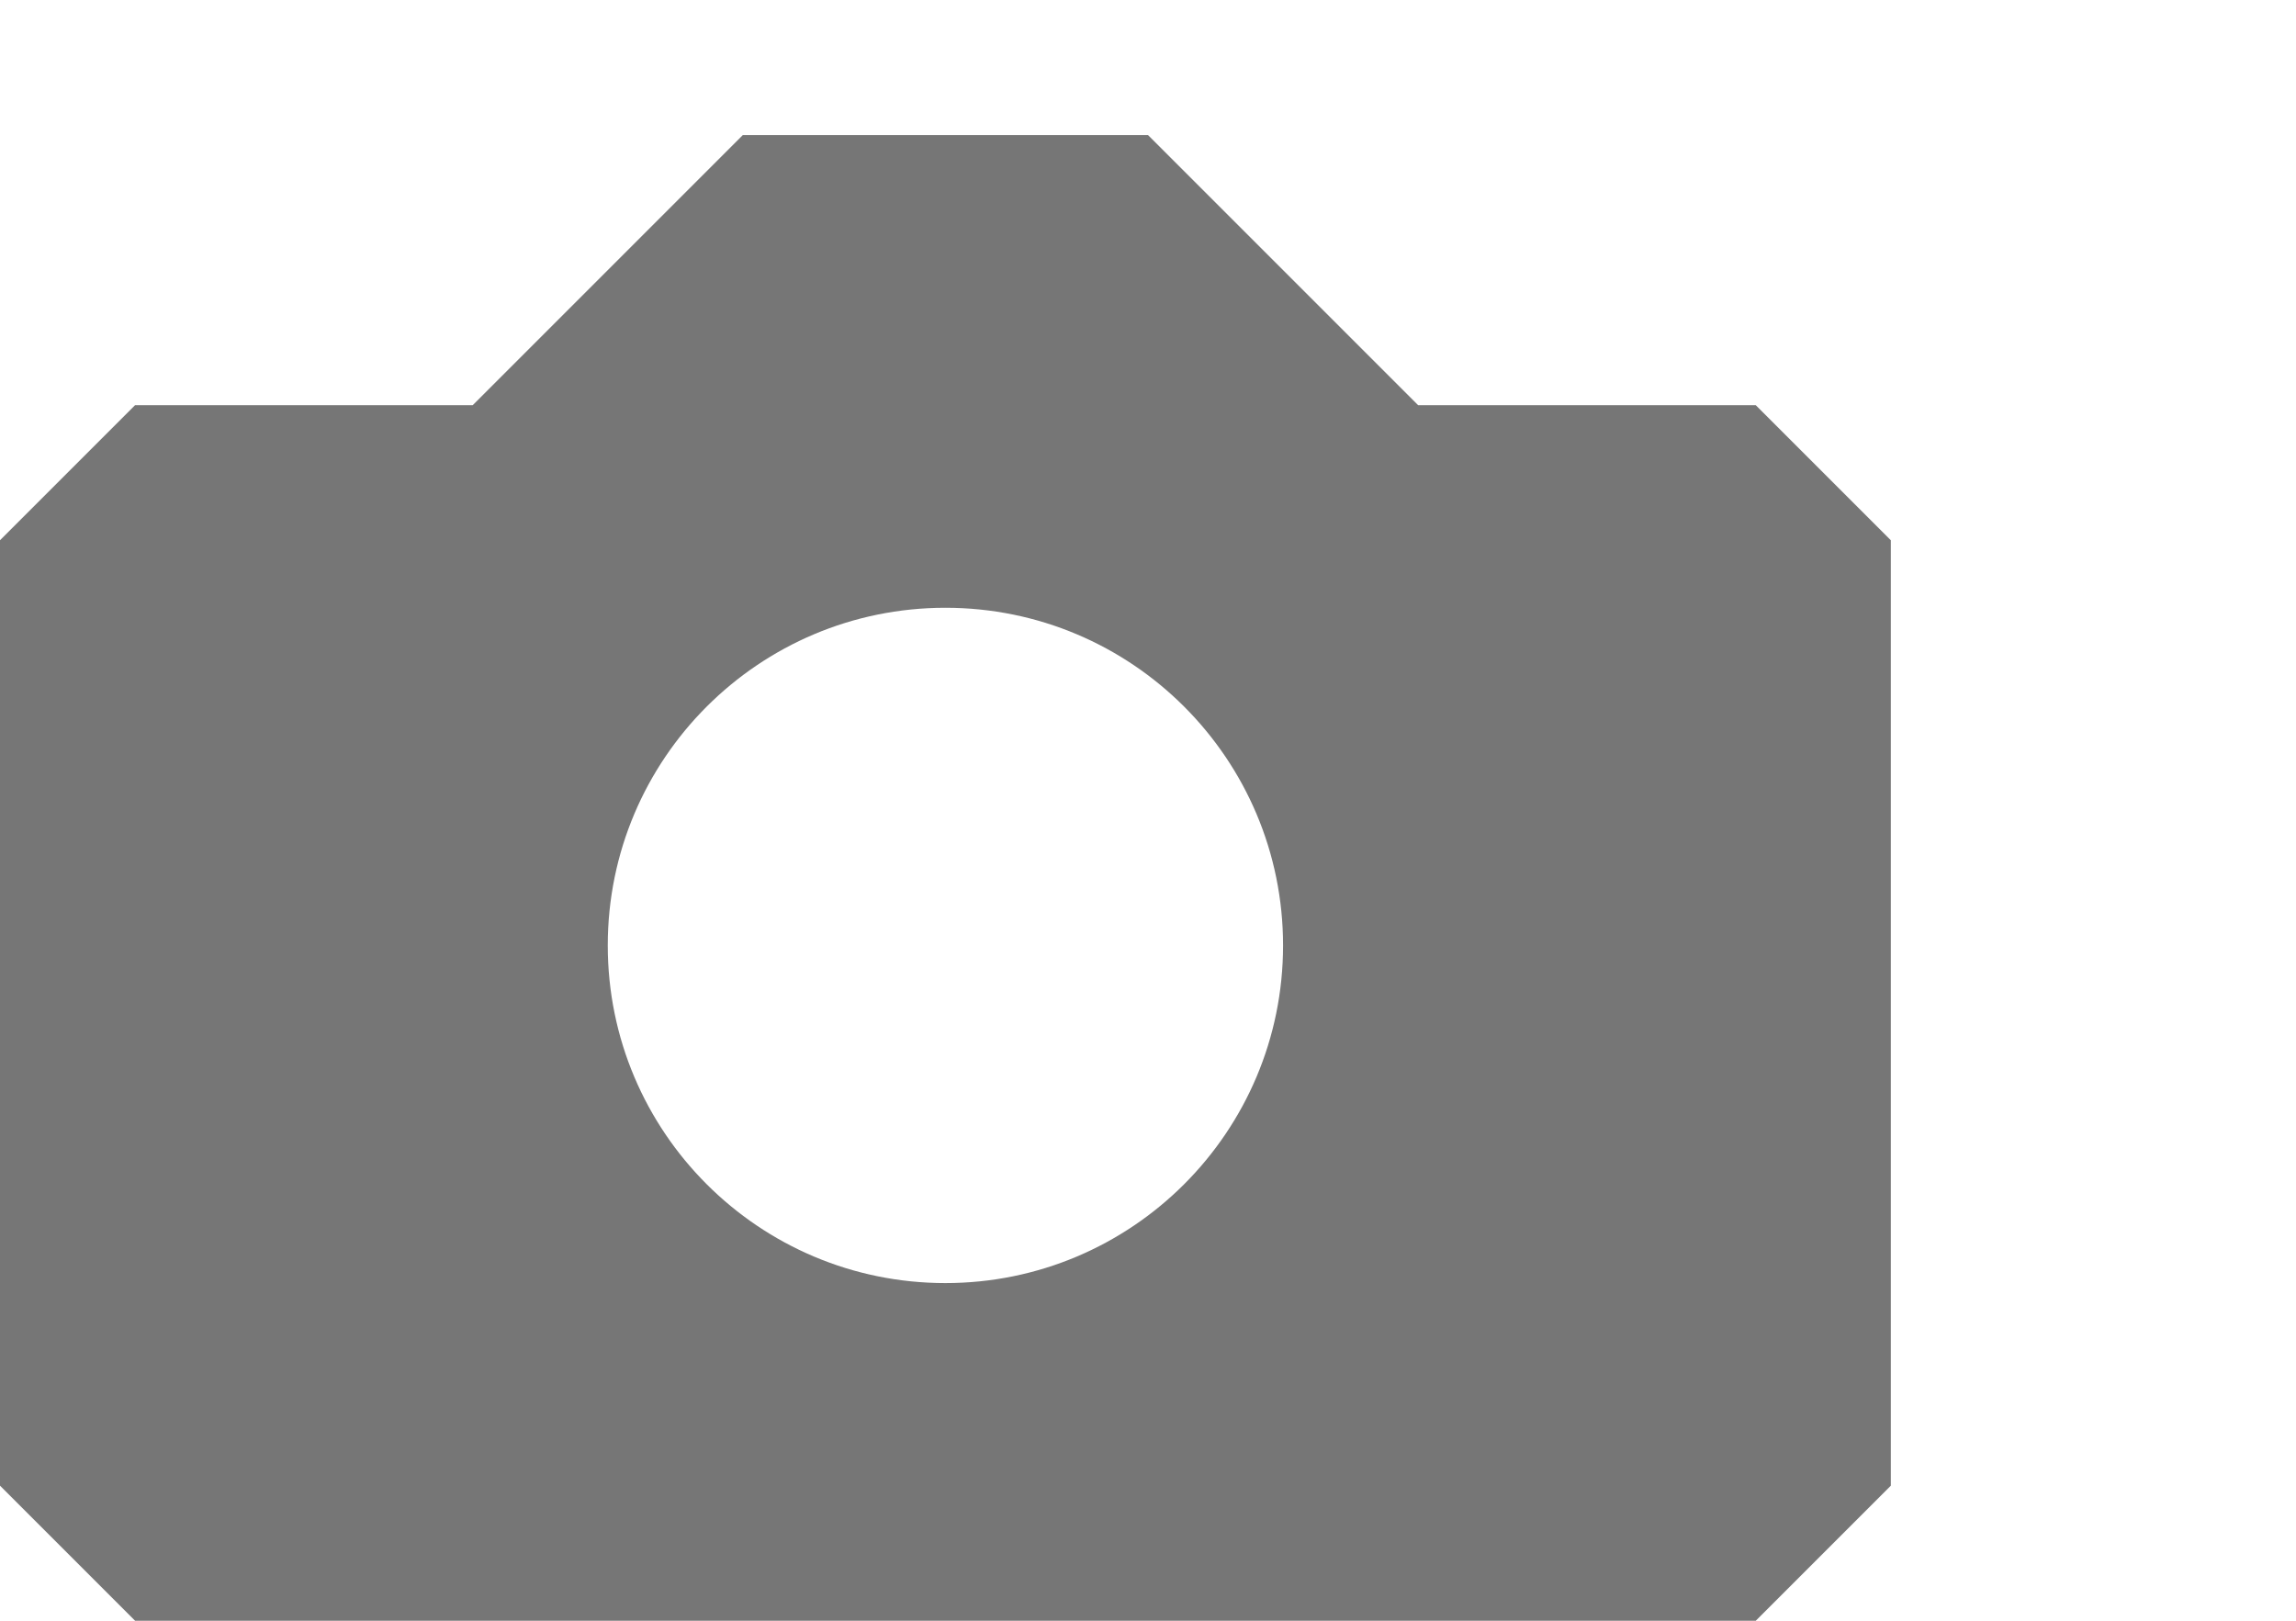
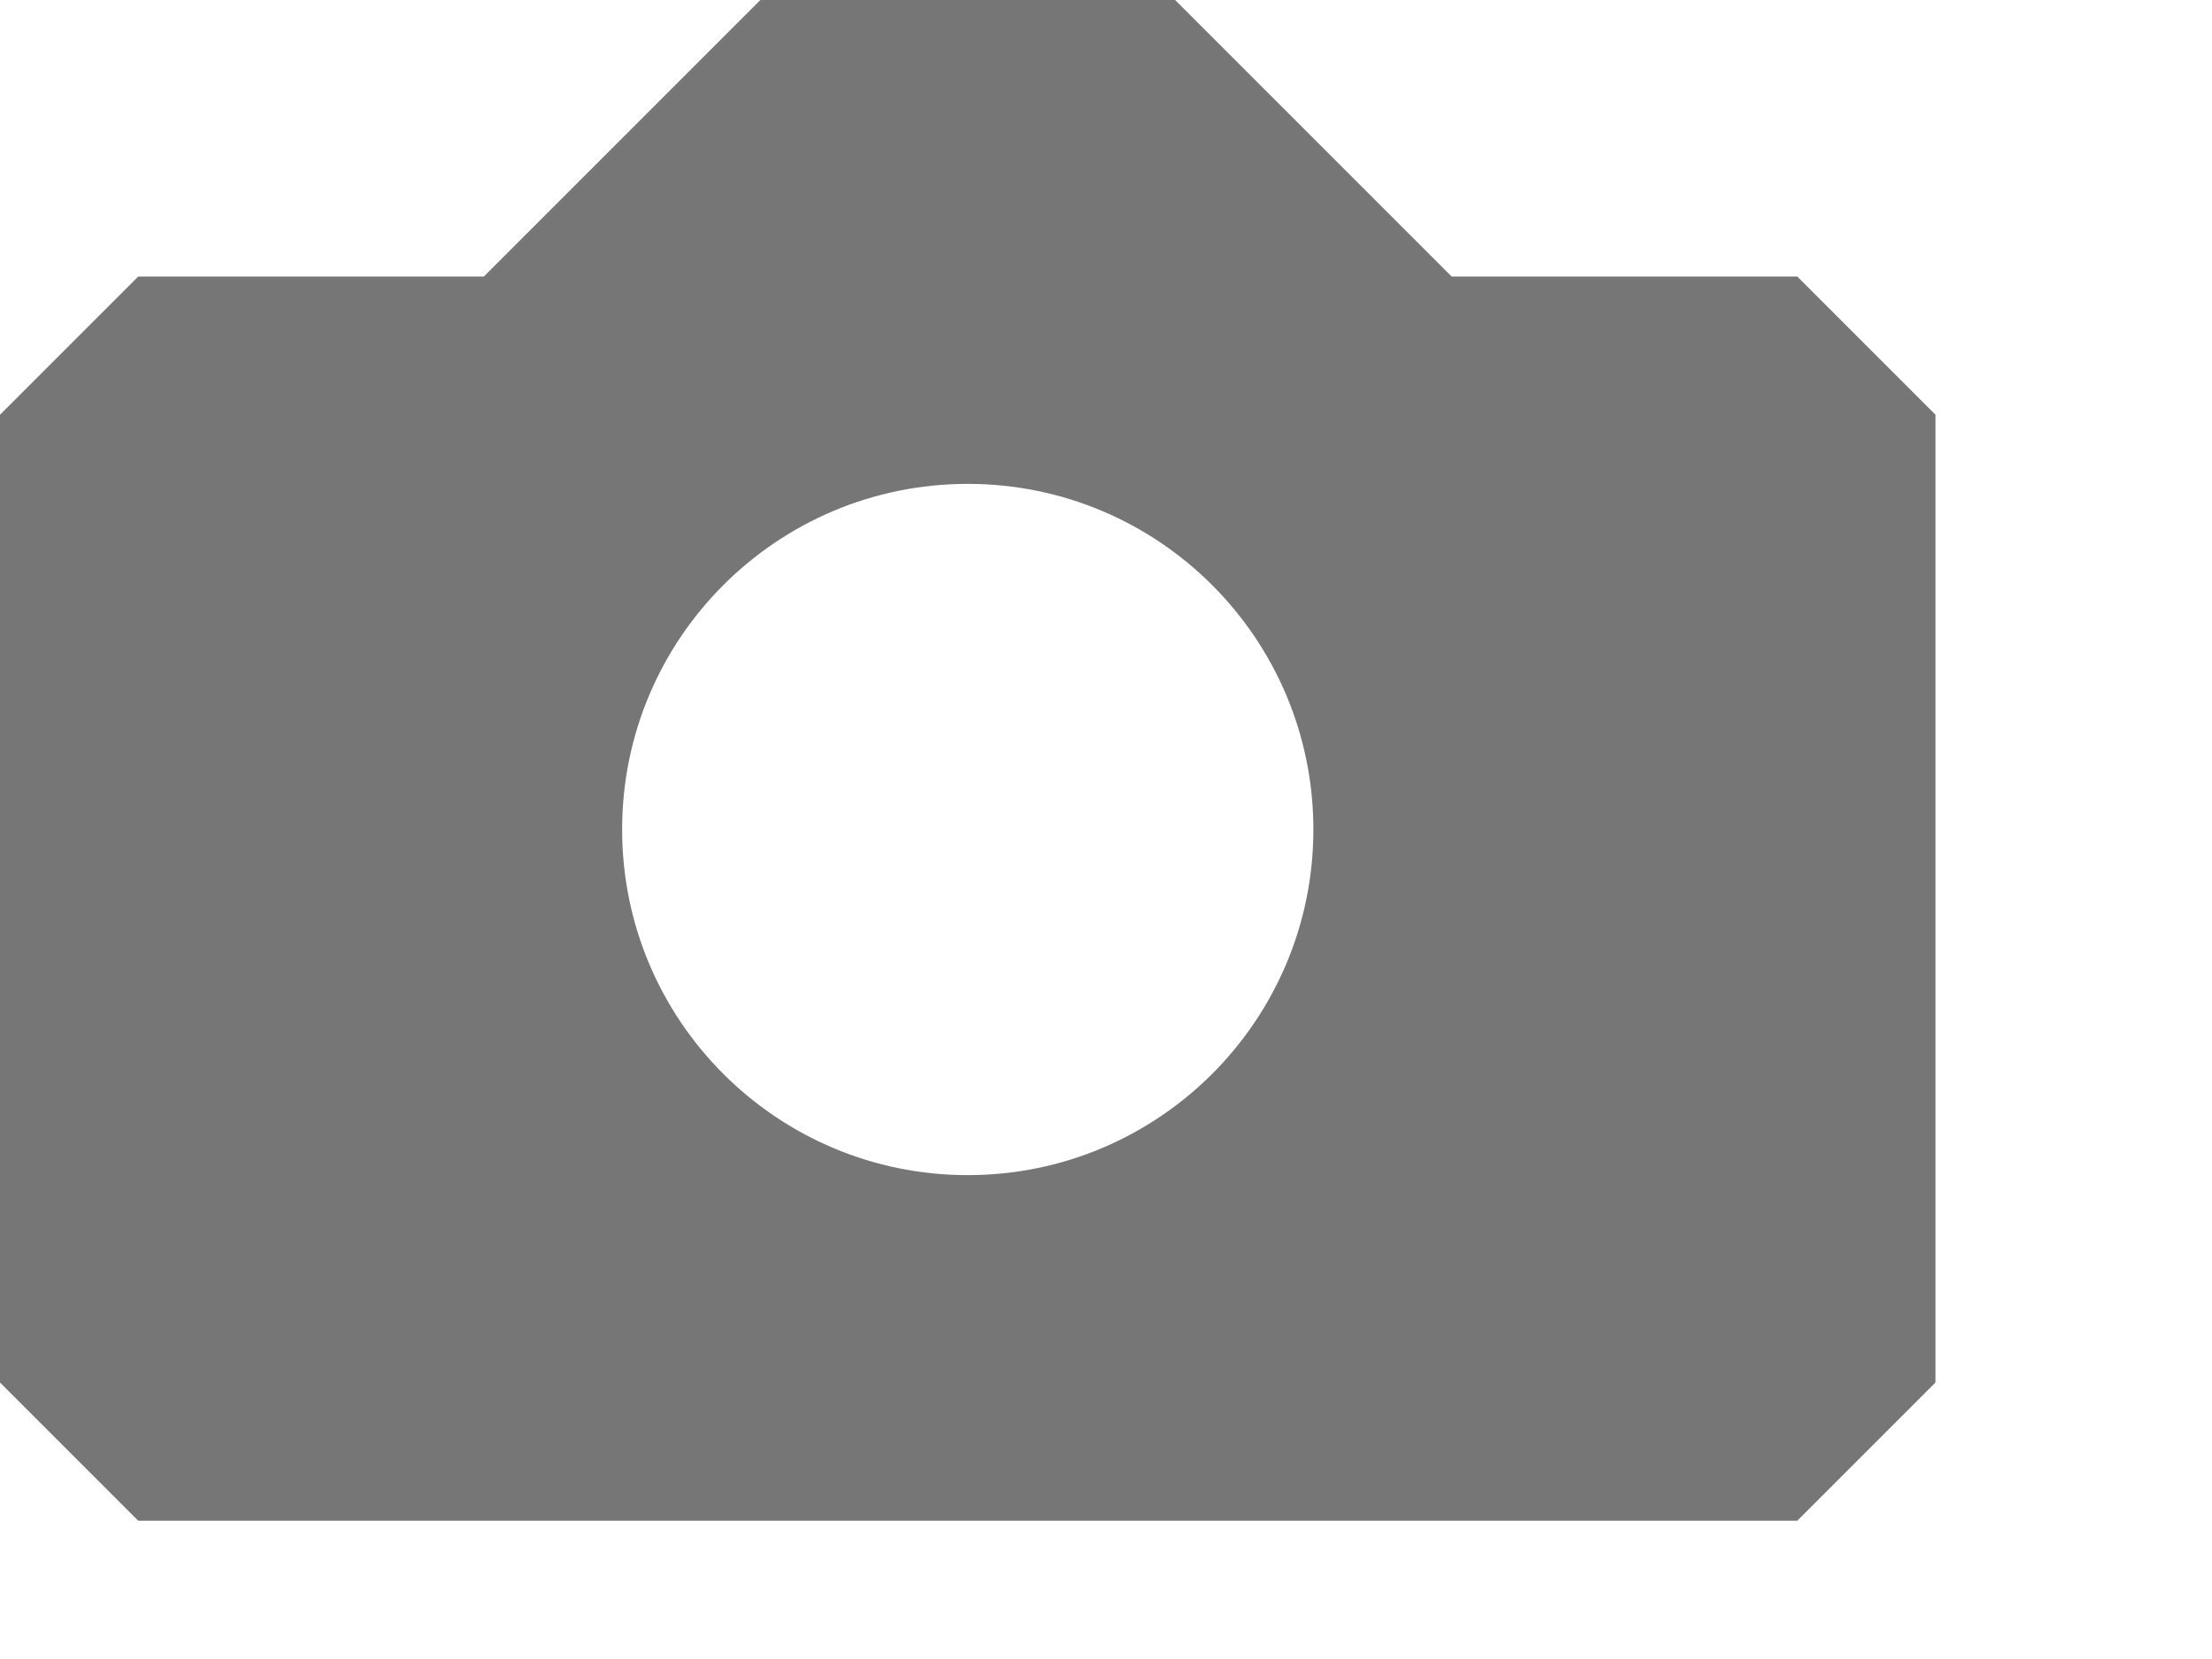
- <svg xmlns="http://www.w3.org/2000/svg" width="17" height="12">
-   <path fill="#767676" d="M14 4v7l-1 1h-12l-1-1v-7l1-1h2.5l2-2h3l2 2h2.5l1 1zm-7 5.5c1.381 0 2.5-1.119 2.5-2.5s-1.119-2.5-2.5-2.5-2.5 1.119-2.5 2.5 1.119 2.5 2.5 2.5z" />
+ <svg xmlns="http://www.w3.org/2000/svg" width="16" height="12">
+   <path fill="#767676" d="M14 3v7l-1 1h-12l-1-1v-7l1-1h2.5l2-2h3l2 2h2.5l1 1zm-4.5 3c0-1.381-1.119-2.5-2.5-2.5s-2.5 1.119-2.5 2.5 1.119 2.5 2.5 2.5 2.5-1.119 2.5-2.5z" />
</svg>
